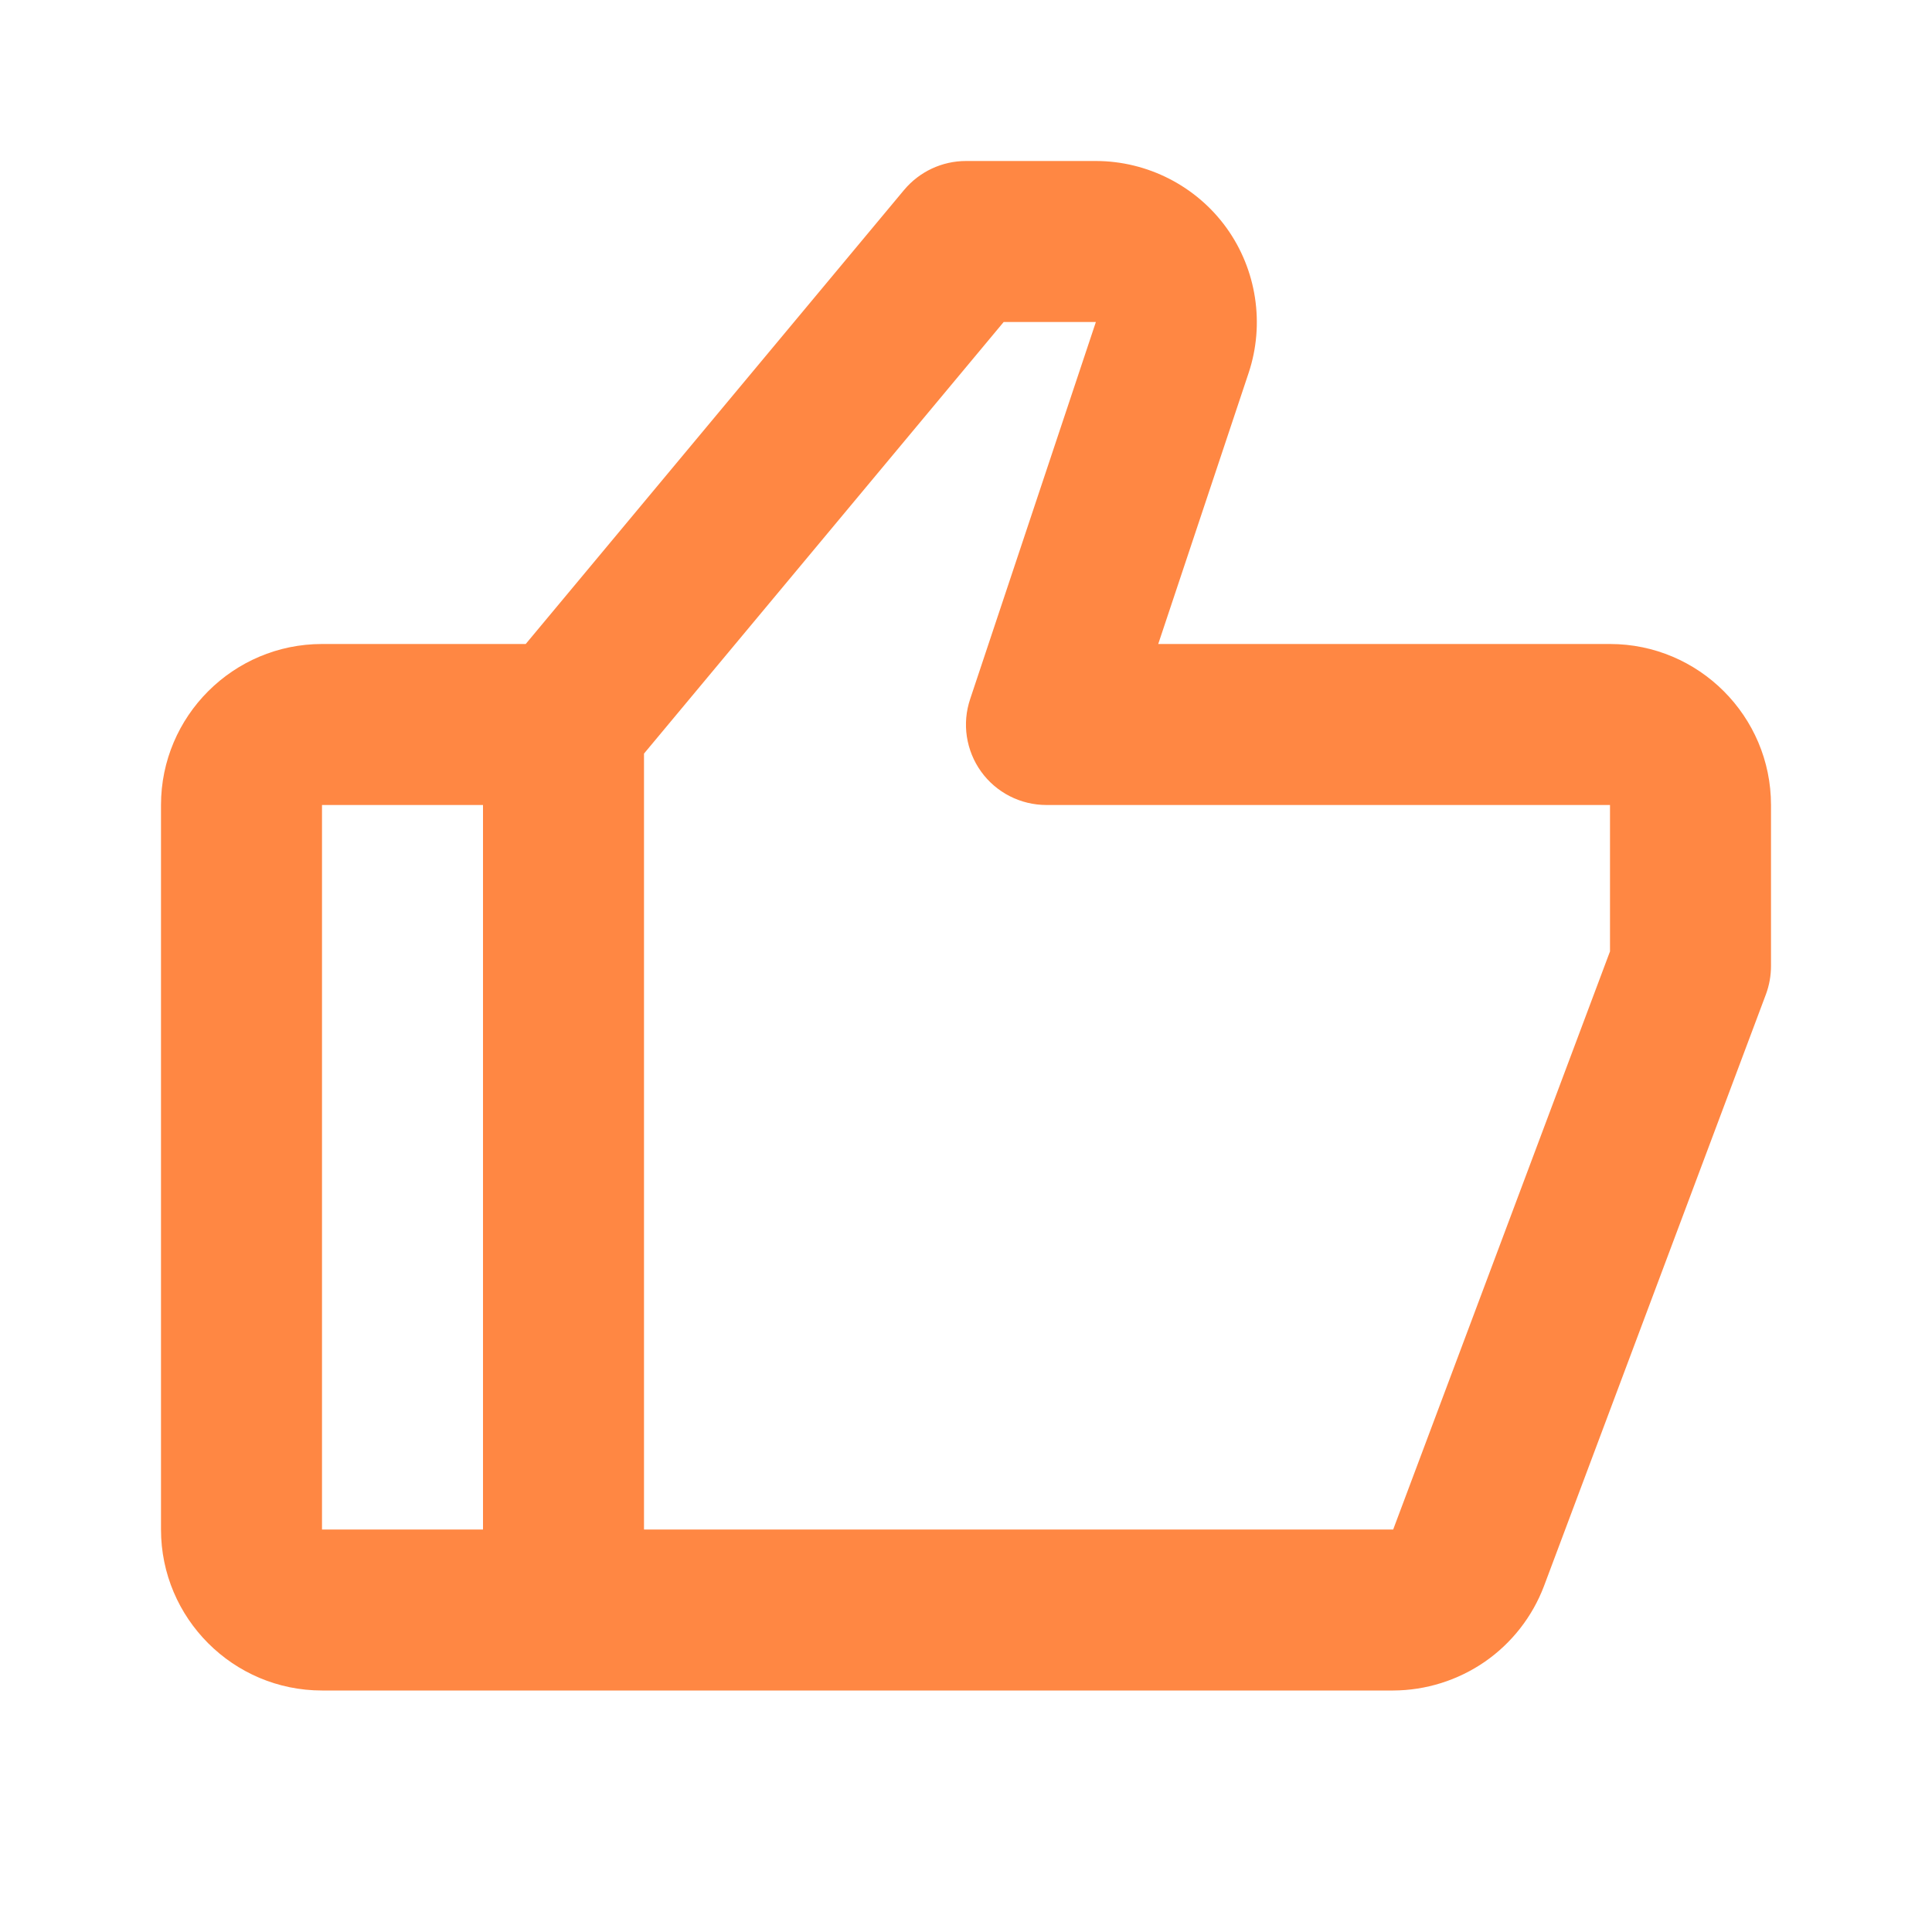
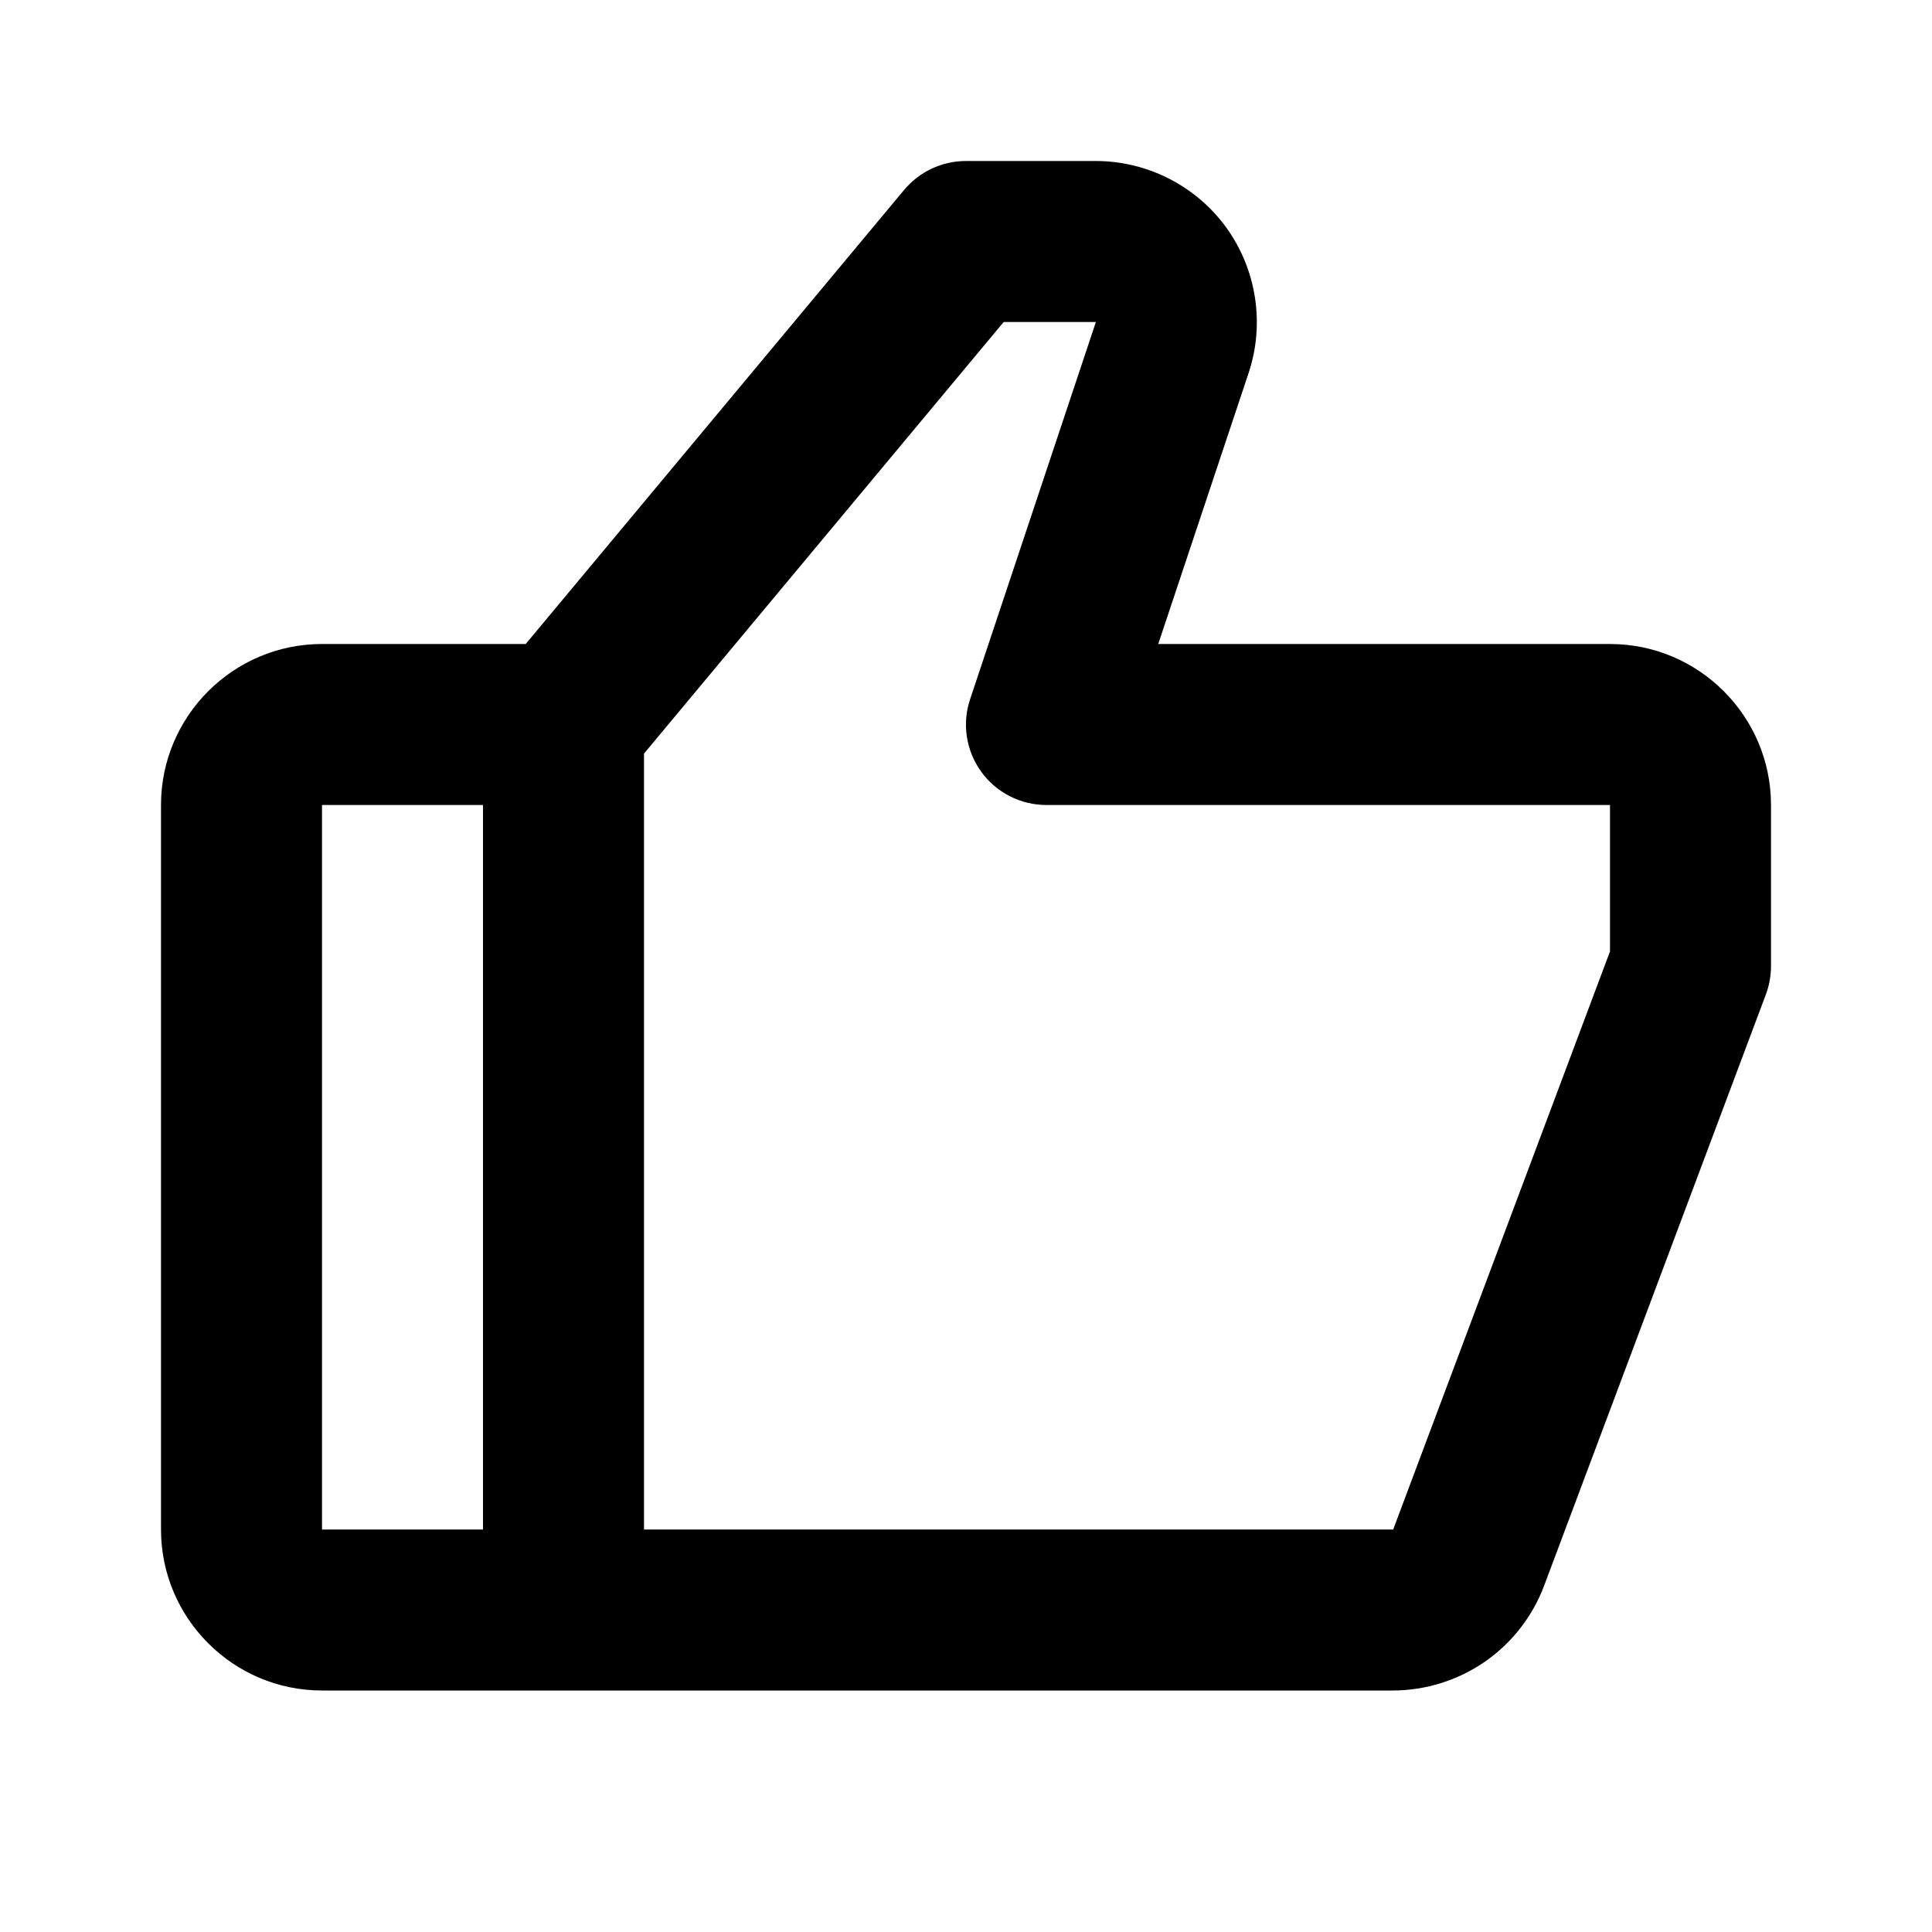
<svg xmlns="http://www.w3.org/2000/svg" width="18" height="18" viewBox="0 0 18 18" fill="none">
  <g id="bx-like">
-     <path id="Vector" d="M15 6H10.791L11.633 3.475C11.785 3.019 11.708 2.513 11.427 2.123C11.146 1.733 10.69 1.5 10.209 1.5H9C8.777 1.5 8.566 1.599 8.423 1.77L4.898 6H3C2.173 6 1.5 6.673 1.5 7.5V14.25C1.5 15.077 2.173 15.75 3 15.75H12.98C13.285 15.749 13.583 15.655 13.834 15.482C14.085 15.308 14.277 15.062 14.385 14.777L16.453 9.263C16.484 9.179 16.5 9.09 16.5 9V7.5C16.5 6.673 15.827 6 15 6ZM3 7.5H4.5V14.25H3V7.5ZM15 8.864L12.98 14.25H6V7.021L9.351 3H10.21L9.039 6.512C9.001 6.625 8.99 6.745 9.008 6.863C9.026 6.98 9.071 7.092 9.141 7.189C9.21 7.285 9.302 7.364 9.408 7.418C9.514 7.472 9.631 7.5 9.75 7.5H15V8.864Z" fill="#FF8743" />
+     <path id="Vector" d="M15 6H10.791L11.633 3.475C11.785 3.019 11.708 2.513 11.427 2.123C11.146 1.733 10.69 1.5 10.209 1.5H9C8.777 1.5 8.566 1.599 8.423 1.77L4.898 6H3C2.173 6 1.5 6.673 1.5 7.5V14.25C1.5 15.077 2.173 15.75 3 15.75H12.98C13.285 15.749 13.583 15.655 13.834 15.482C14.085 15.308 14.277 15.062 14.385 14.777L16.453 9.263C16.484 9.179 16.5 9.09 16.5 9V7.5C16.5 6.673 15.827 6 15 6ZM3 7.5H4.5V14.25H3V7.5ZM15 8.864L12.98 14.25H6V7.021L9.351 3H10.21L9.039 6.512C9.001 6.625 8.99 6.745 9.008 6.863C9.026 6.98 9.071 7.092 9.141 7.189C9.21 7.285 9.302 7.364 9.408 7.418C9.514 7.472 9.631 7.5 9.75 7.5H15V8.864Z" fill="currentColor" />
  </g>
</svg>
